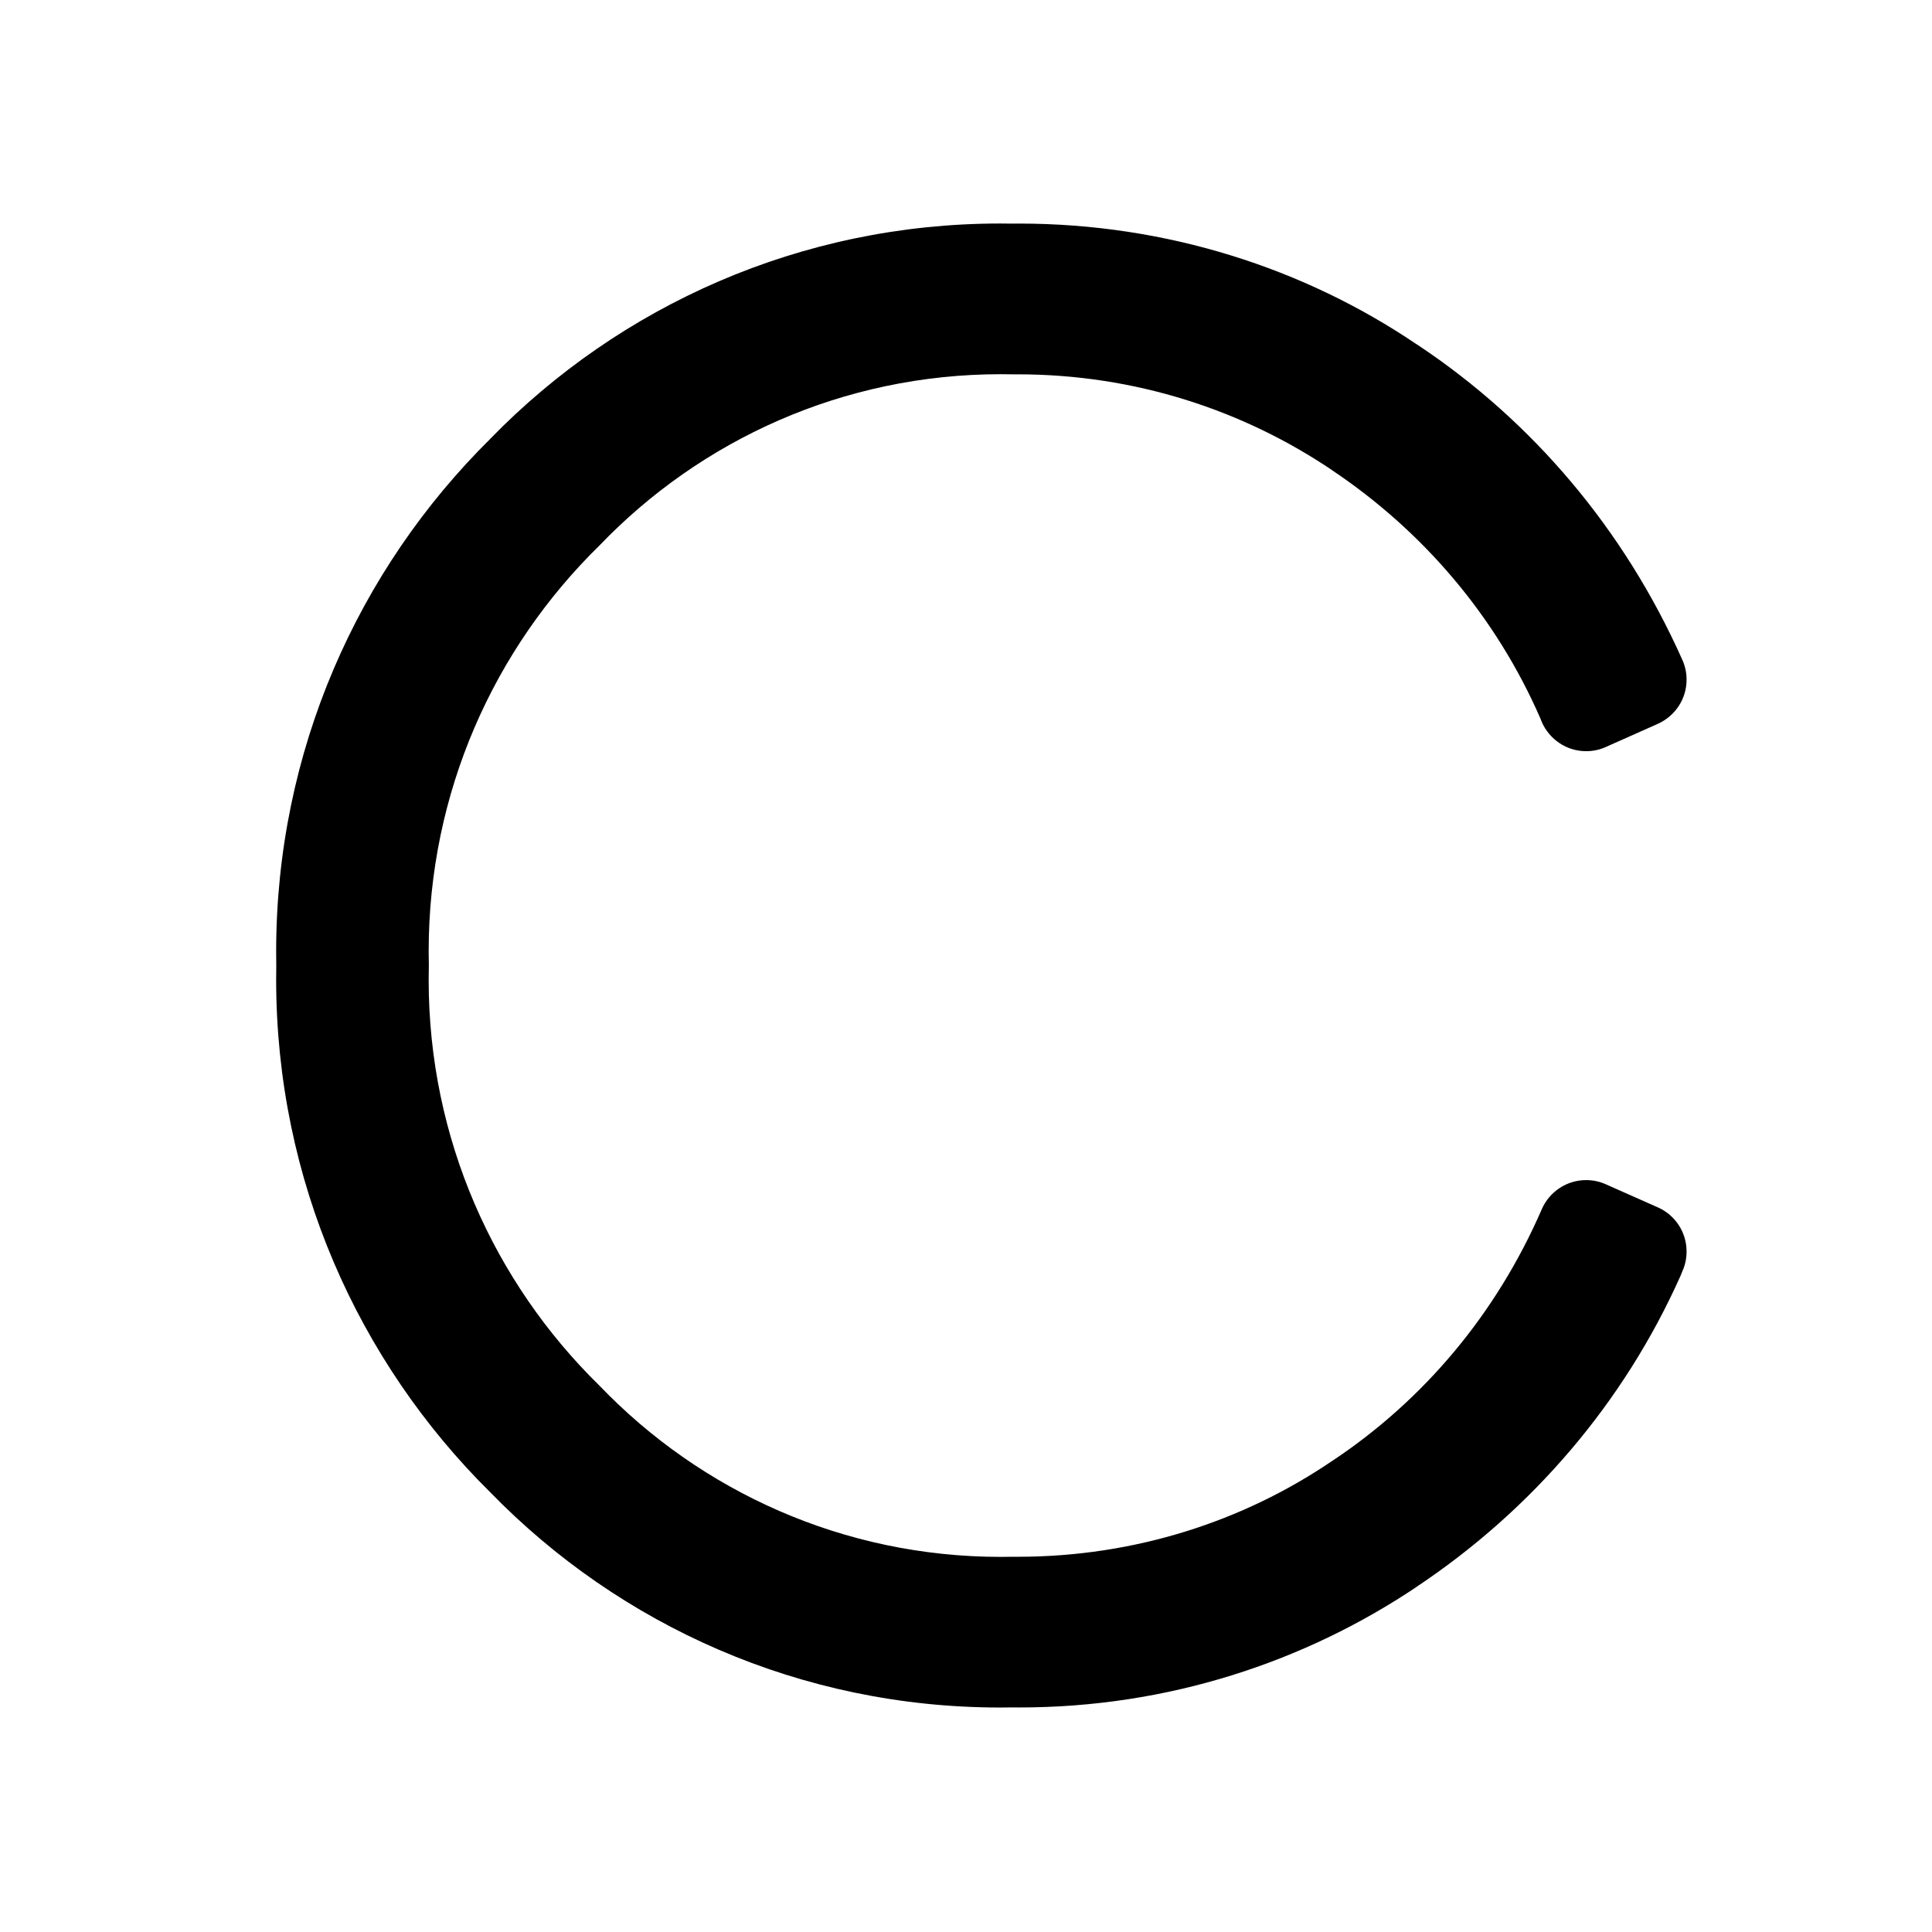
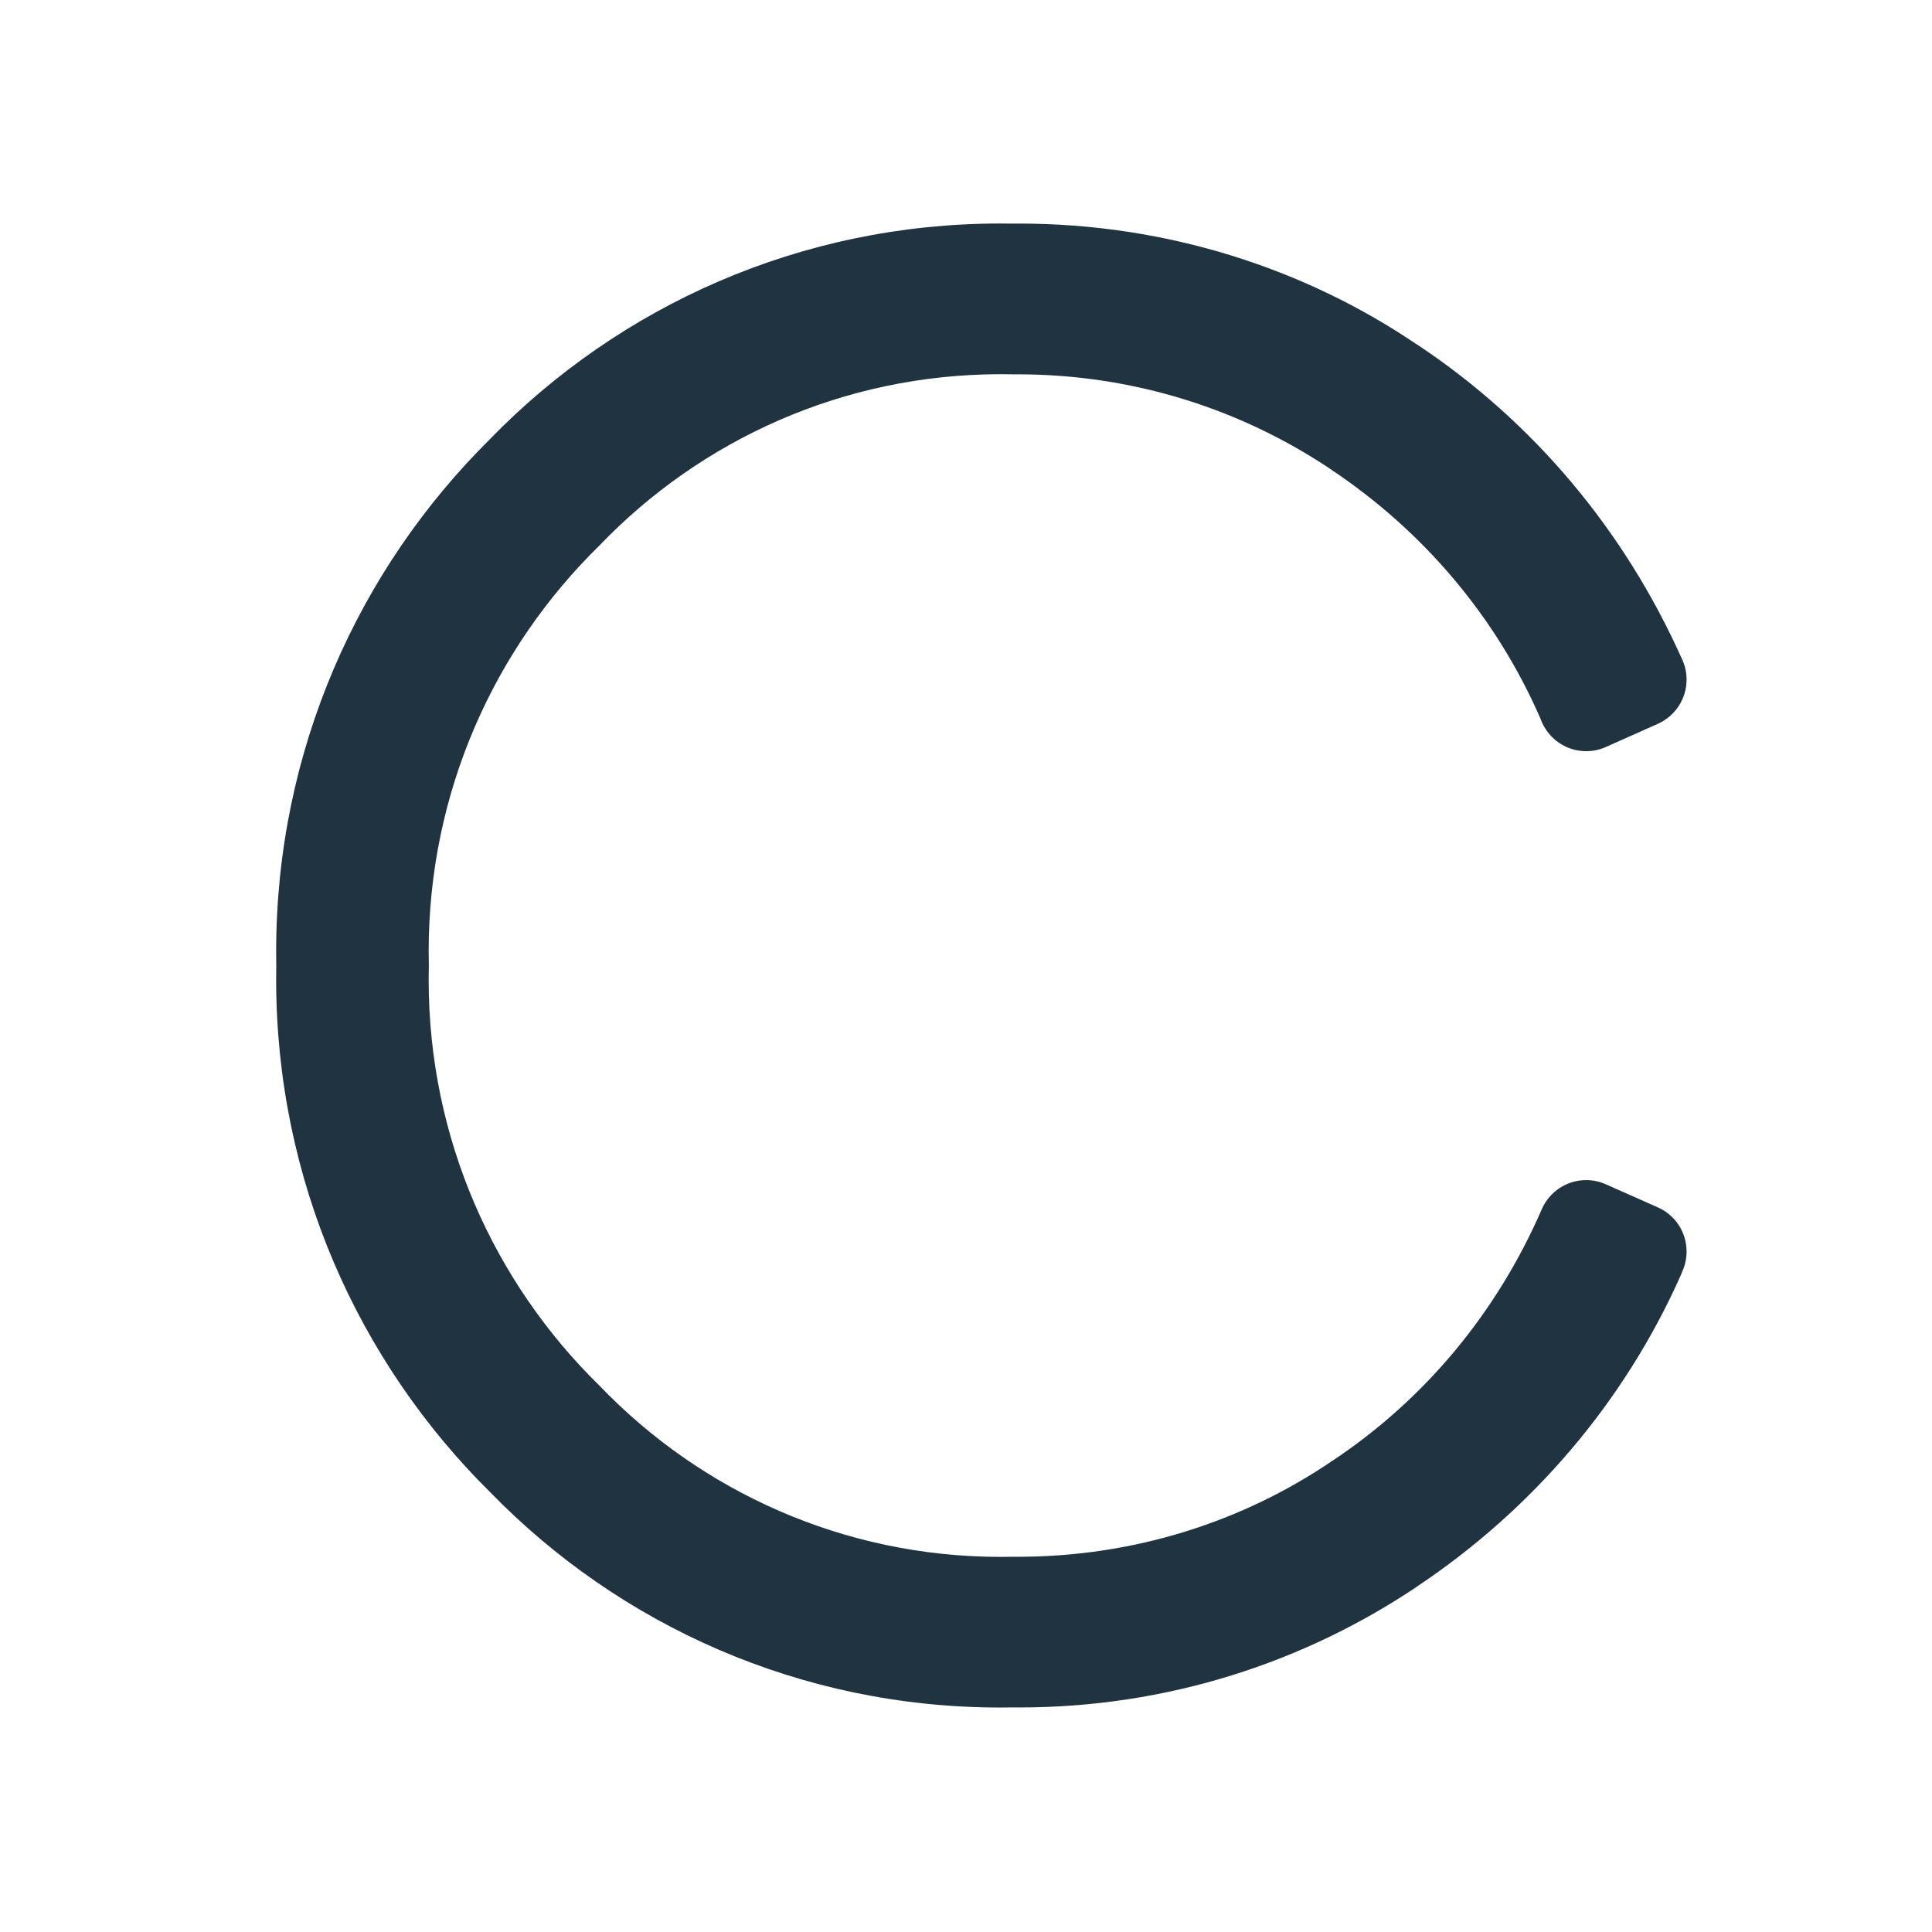
- <svg xmlns="http://www.w3.org/2000/svg" fill="#000000" width="800px" height="800px" viewBox="0 0 32 32" version="1.1">
-   <path d="M27.459 19.998l-0.863-0.383c-0.095-0.043-0.207-0.069-0.324-0.069-0.327 0-0.608 0.196-0.733 0.477l-0.002 0.005c-0.753 1.734-1.952 3.155-3.454 4.158l-0.034 0.022c-1.457 0.988-3.253 1.577-5.187 1.577-0.033 0-0.066-0-0.099-0l0.005 0c-0.056 0.001-0.122 0.002-0.189 0.002-2.613 0-4.972-1.088-6.649-2.835l-0.003-0.003c-1.745-1.709-2.827-4.089-2.827-6.721 0-0.082 0.001-0.165 0.003-0.247l-0 0.012c-0.002-0.070-0.003-0.152-0.003-0.235 0-2.632 1.082-5.012 2.825-6.719l0.002-0.002c1.679-1.751 4.038-2.839 6.65-2.839 0.067 0 0.134 0.001 0.2 0.002l-0.010-0c0.026-0 0.058-0 0.089-0 1.936 0 3.734 0.589 5.225 1.599l-0.033-0.021c1.536 1.025 2.735 2.446 3.465 4.12l0.024 0.061c0.126 0.286 0.407 0.483 0.735 0.483 0.117 0 0.229-0.025 0.329-0.071l-0.005 0.002 0.863-0.384c0.283-0.128 0.476-0.407 0.476-0.732 0-0.117-0.025-0.228-0.070-0.328l0.002 0.005c-0.967-2.171-2.482-3.951-4.372-5.212l-0.044-0.028c-1.847-1.247-4.123-1.991-6.573-1.991-0.039 0-0.078 0-0.116 0.001l0.006-0c-0.059-0.001-0.13-0.002-0.2-0.002-3.311 0-6.303 1.365-8.445 3.563l-0.002 0.003c-2.191 2.167-3.547 5.173-3.547 8.495 0 0.081 0.001 0.161 0.002 0.241l-0-0.012c-0.001 0.068-0.002 0.148-0.002 0.229 0 3.323 1.357 6.33 3.546 8.496l0.001 0.001c2.143 2.2 5.135 3.564 8.445 3.564 0.071 0 0.142-0.001 0.213-0.002l-0.011 0c0.034 0 0.074 0.001 0.114 0.001 2.449 0 4.724-0.744 6.611-2.017l-0.042 0.027c1.935-1.288 3.45-3.067 4.385-5.162l0.031-0.077c0.043-0.095 0.068-0.206 0.068-0.323 0-0.325-0.193-0.604-0.471-0.729l-0.005-0.002z" />
+ <svg xmlns="http://www.w3.org/2000/svg" fill="#203340" width="800px" height="800px" viewBox="0 0 32 32" version="1.1">
+   <g id="SVGRepo_bgCarrier" stroke-width="0" />
+   <g id="SVGRepo_tracerCarrier" stroke-linecap="round" stroke-linejoin="round" />
+   <g id="SVGRepo_iconCarrier">
+     <path d="M27.459 19.998l-0.863-0.383c-0.095-0.043-0.207-0.069-0.324-0.069-0.327 0-0.608 0.196-0.733 0.477l-0.002 0.005c-0.753 1.734-1.952 3.155-3.454 4.158l-0.034 0.022c-1.457 0.988-3.253 1.577-5.187 1.577-0.033 0-0.066-0-0.099-0l0.005 0c-0.056 0.001-0.122 0.002-0.189 0.002-2.613 0-4.972-1.088-6.649-2.835l-0.003-0.003c-1.745-1.709-2.827-4.089-2.827-6.721 0-0.082 0.001-0.165 0.003-0.247l-0 0.012c-0.002-0.070-0.003-0.152-0.003-0.235 0-2.632 1.082-5.012 2.825-6.719l0.002-0.002c1.679-1.751 4.038-2.839 6.65-2.839 0.067 0 0.134 0.001 0.2 0.002l-0.010-0c0.026-0 0.058-0 0.089-0 1.936 0 3.734 0.589 5.225 1.599l-0.033-0.021c1.536 1.025 2.735 2.446 3.465 4.12l0.024 0.061c0.126 0.286 0.407 0.483 0.735 0.483 0.117 0 0.229-0.025 0.329-0.071l-0.005 0.002 0.863-0.384c0.283-0.128 0.476-0.407 0.476-0.732 0-0.117-0.025-0.228-0.070-0.328l0.002 0.005c-0.967-2.171-2.482-3.951-4.372-5.212l-0.044-0.028c-1.847-1.247-4.123-1.991-6.573-1.991-0.039 0-0.078 0-0.116 0.001l0.006-0c-0.059-0.001-0.13-0.002-0.2-0.002-3.311 0-6.303 1.365-8.445 3.563l-0.002 0.003c-2.191 2.167-3.547 5.173-3.547 8.495 0 0.081 0.001 0.161 0.002 0.241l-0-0.012c-0.001 0.068-0.002 0.148-0.002 0.229 0 3.323 1.357 6.33 3.546 8.496l0.001 0.001c2.143 2.2 5.135 3.564 8.445 3.564 0.071 0 0.142-0.001 0.213-0.002l-0.011 0c0.034 0 0.074 0.001 0.114 0.001 2.449 0 4.724-0.744 6.611-2.017l-0.042 0.027c1.935-1.288 3.45-3.067 4.385-5.162l0.031-0.077c0.043-0.095 0.068-0.206 0.068-0.323 0-0.325-0.193-0.604-0.471-0.729l-0.005-0.002z" />
+   </g>
</svg>
